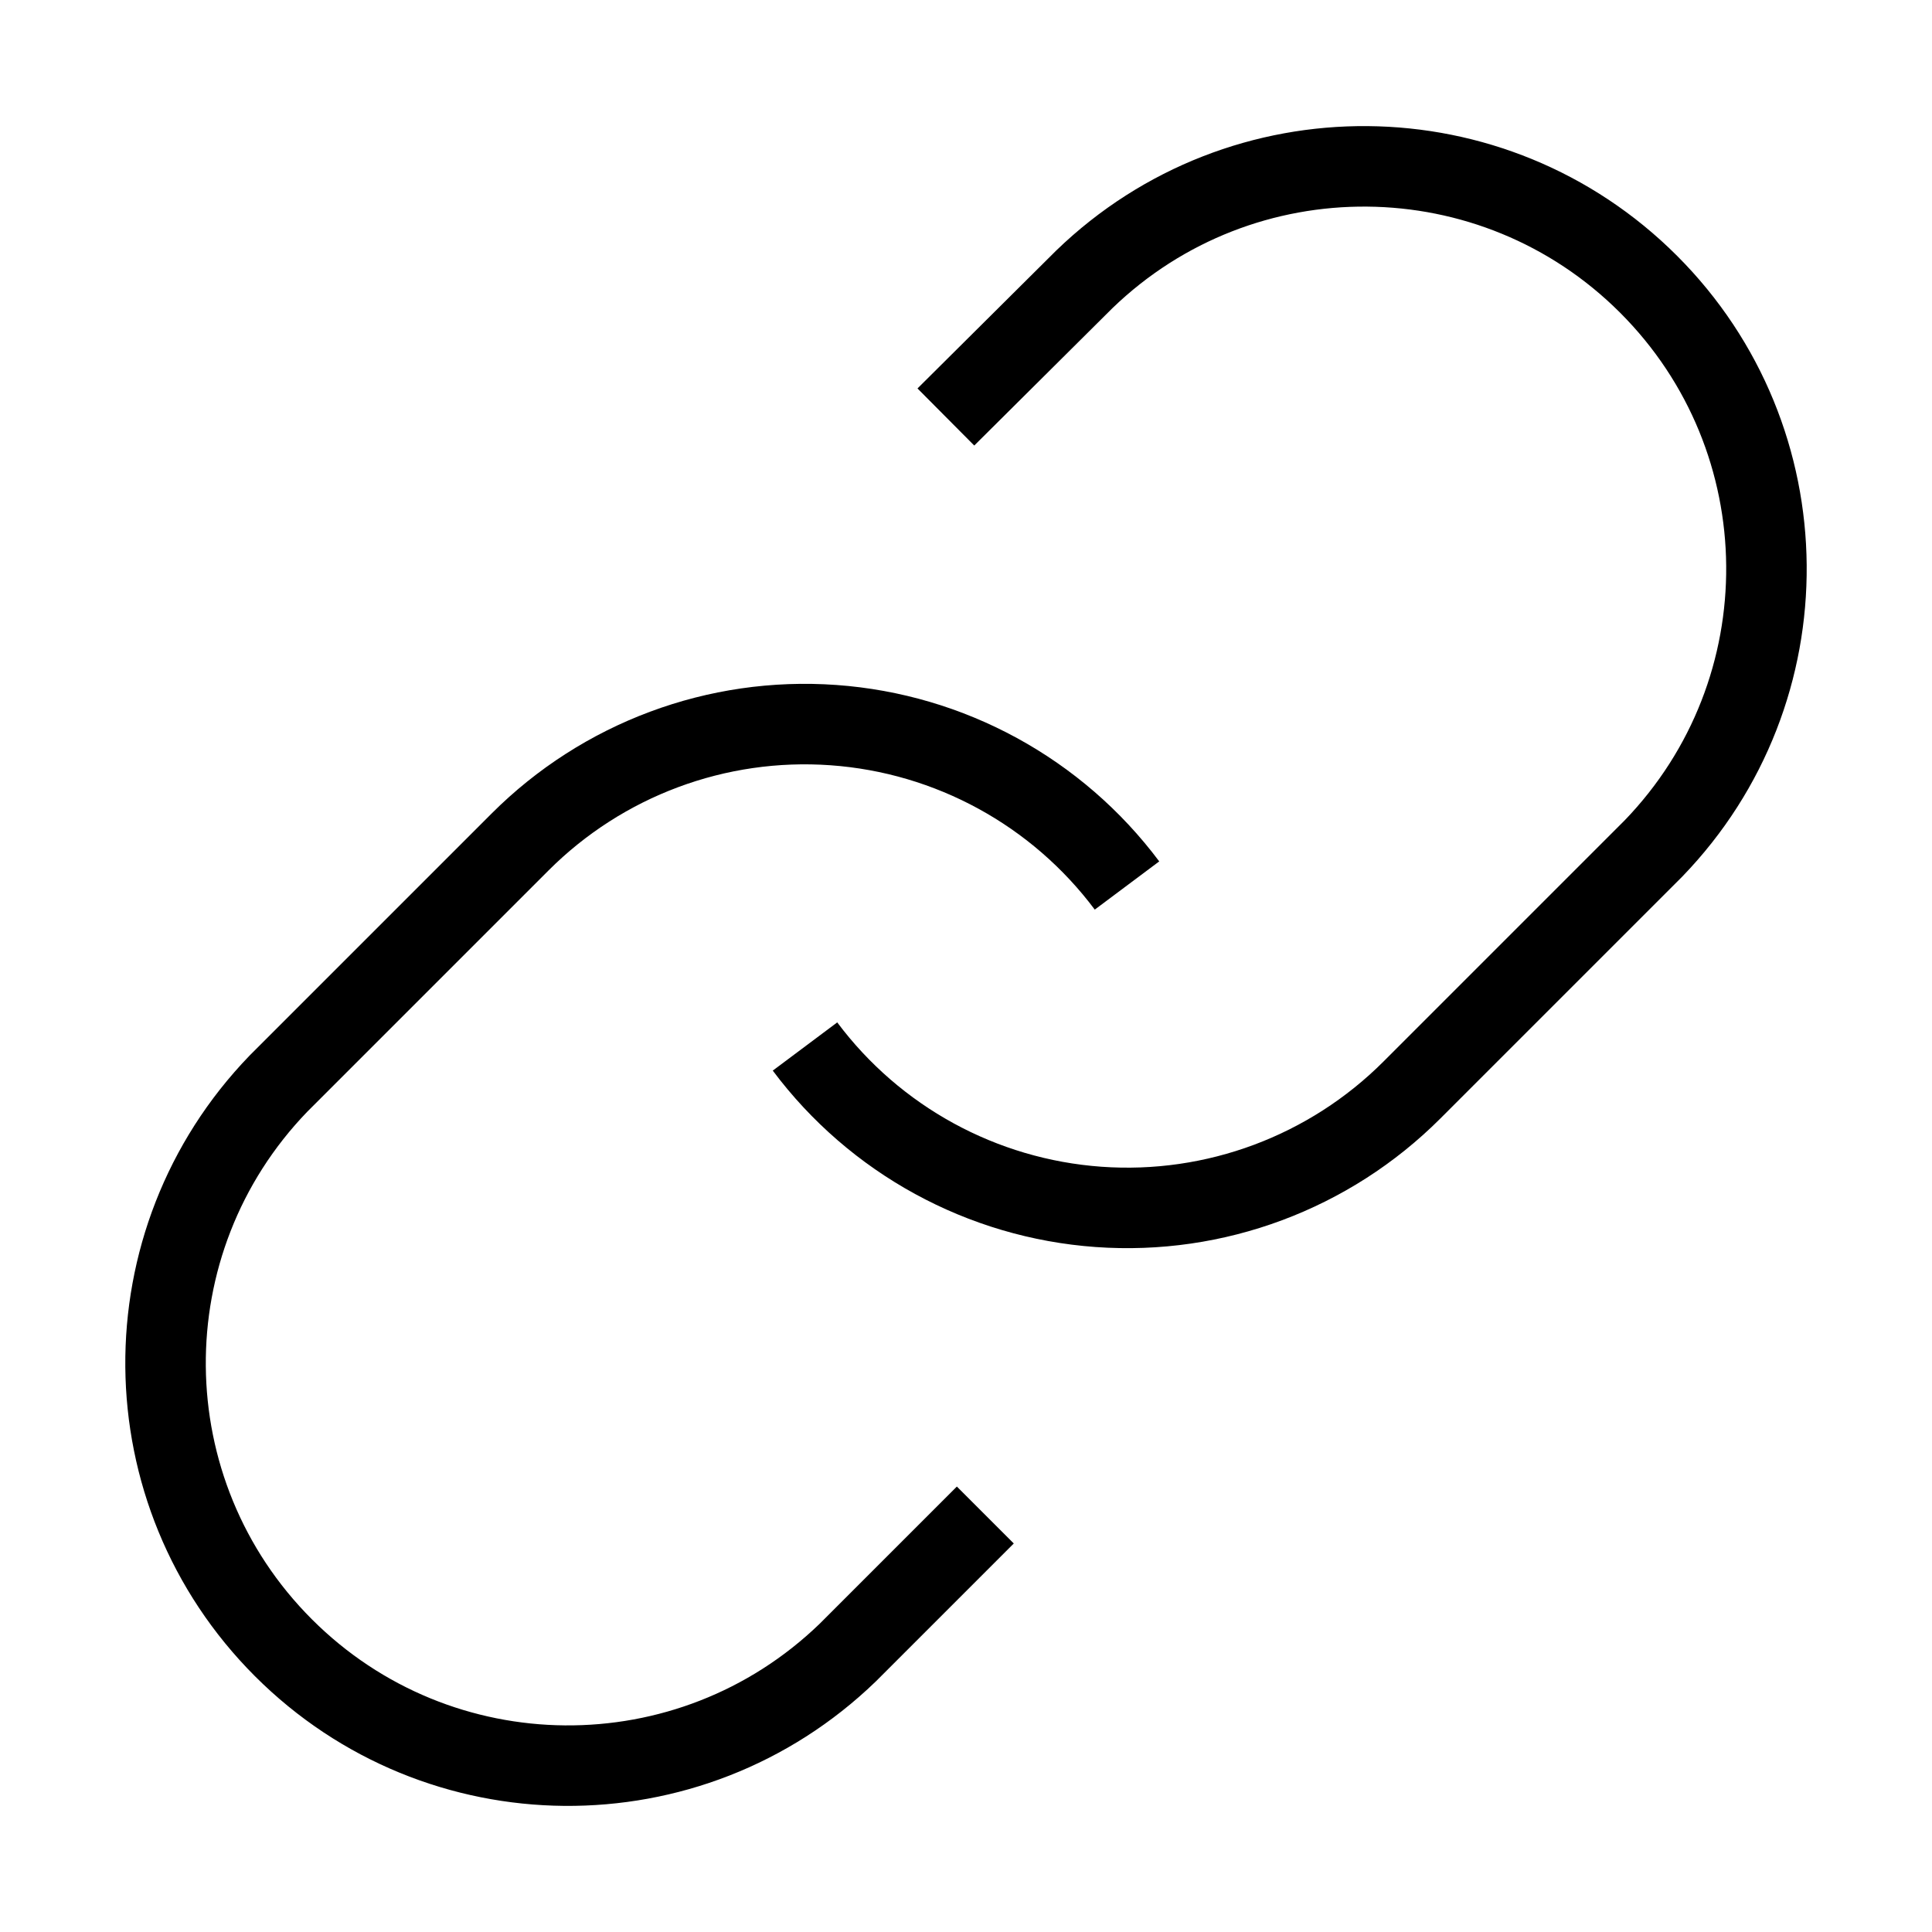
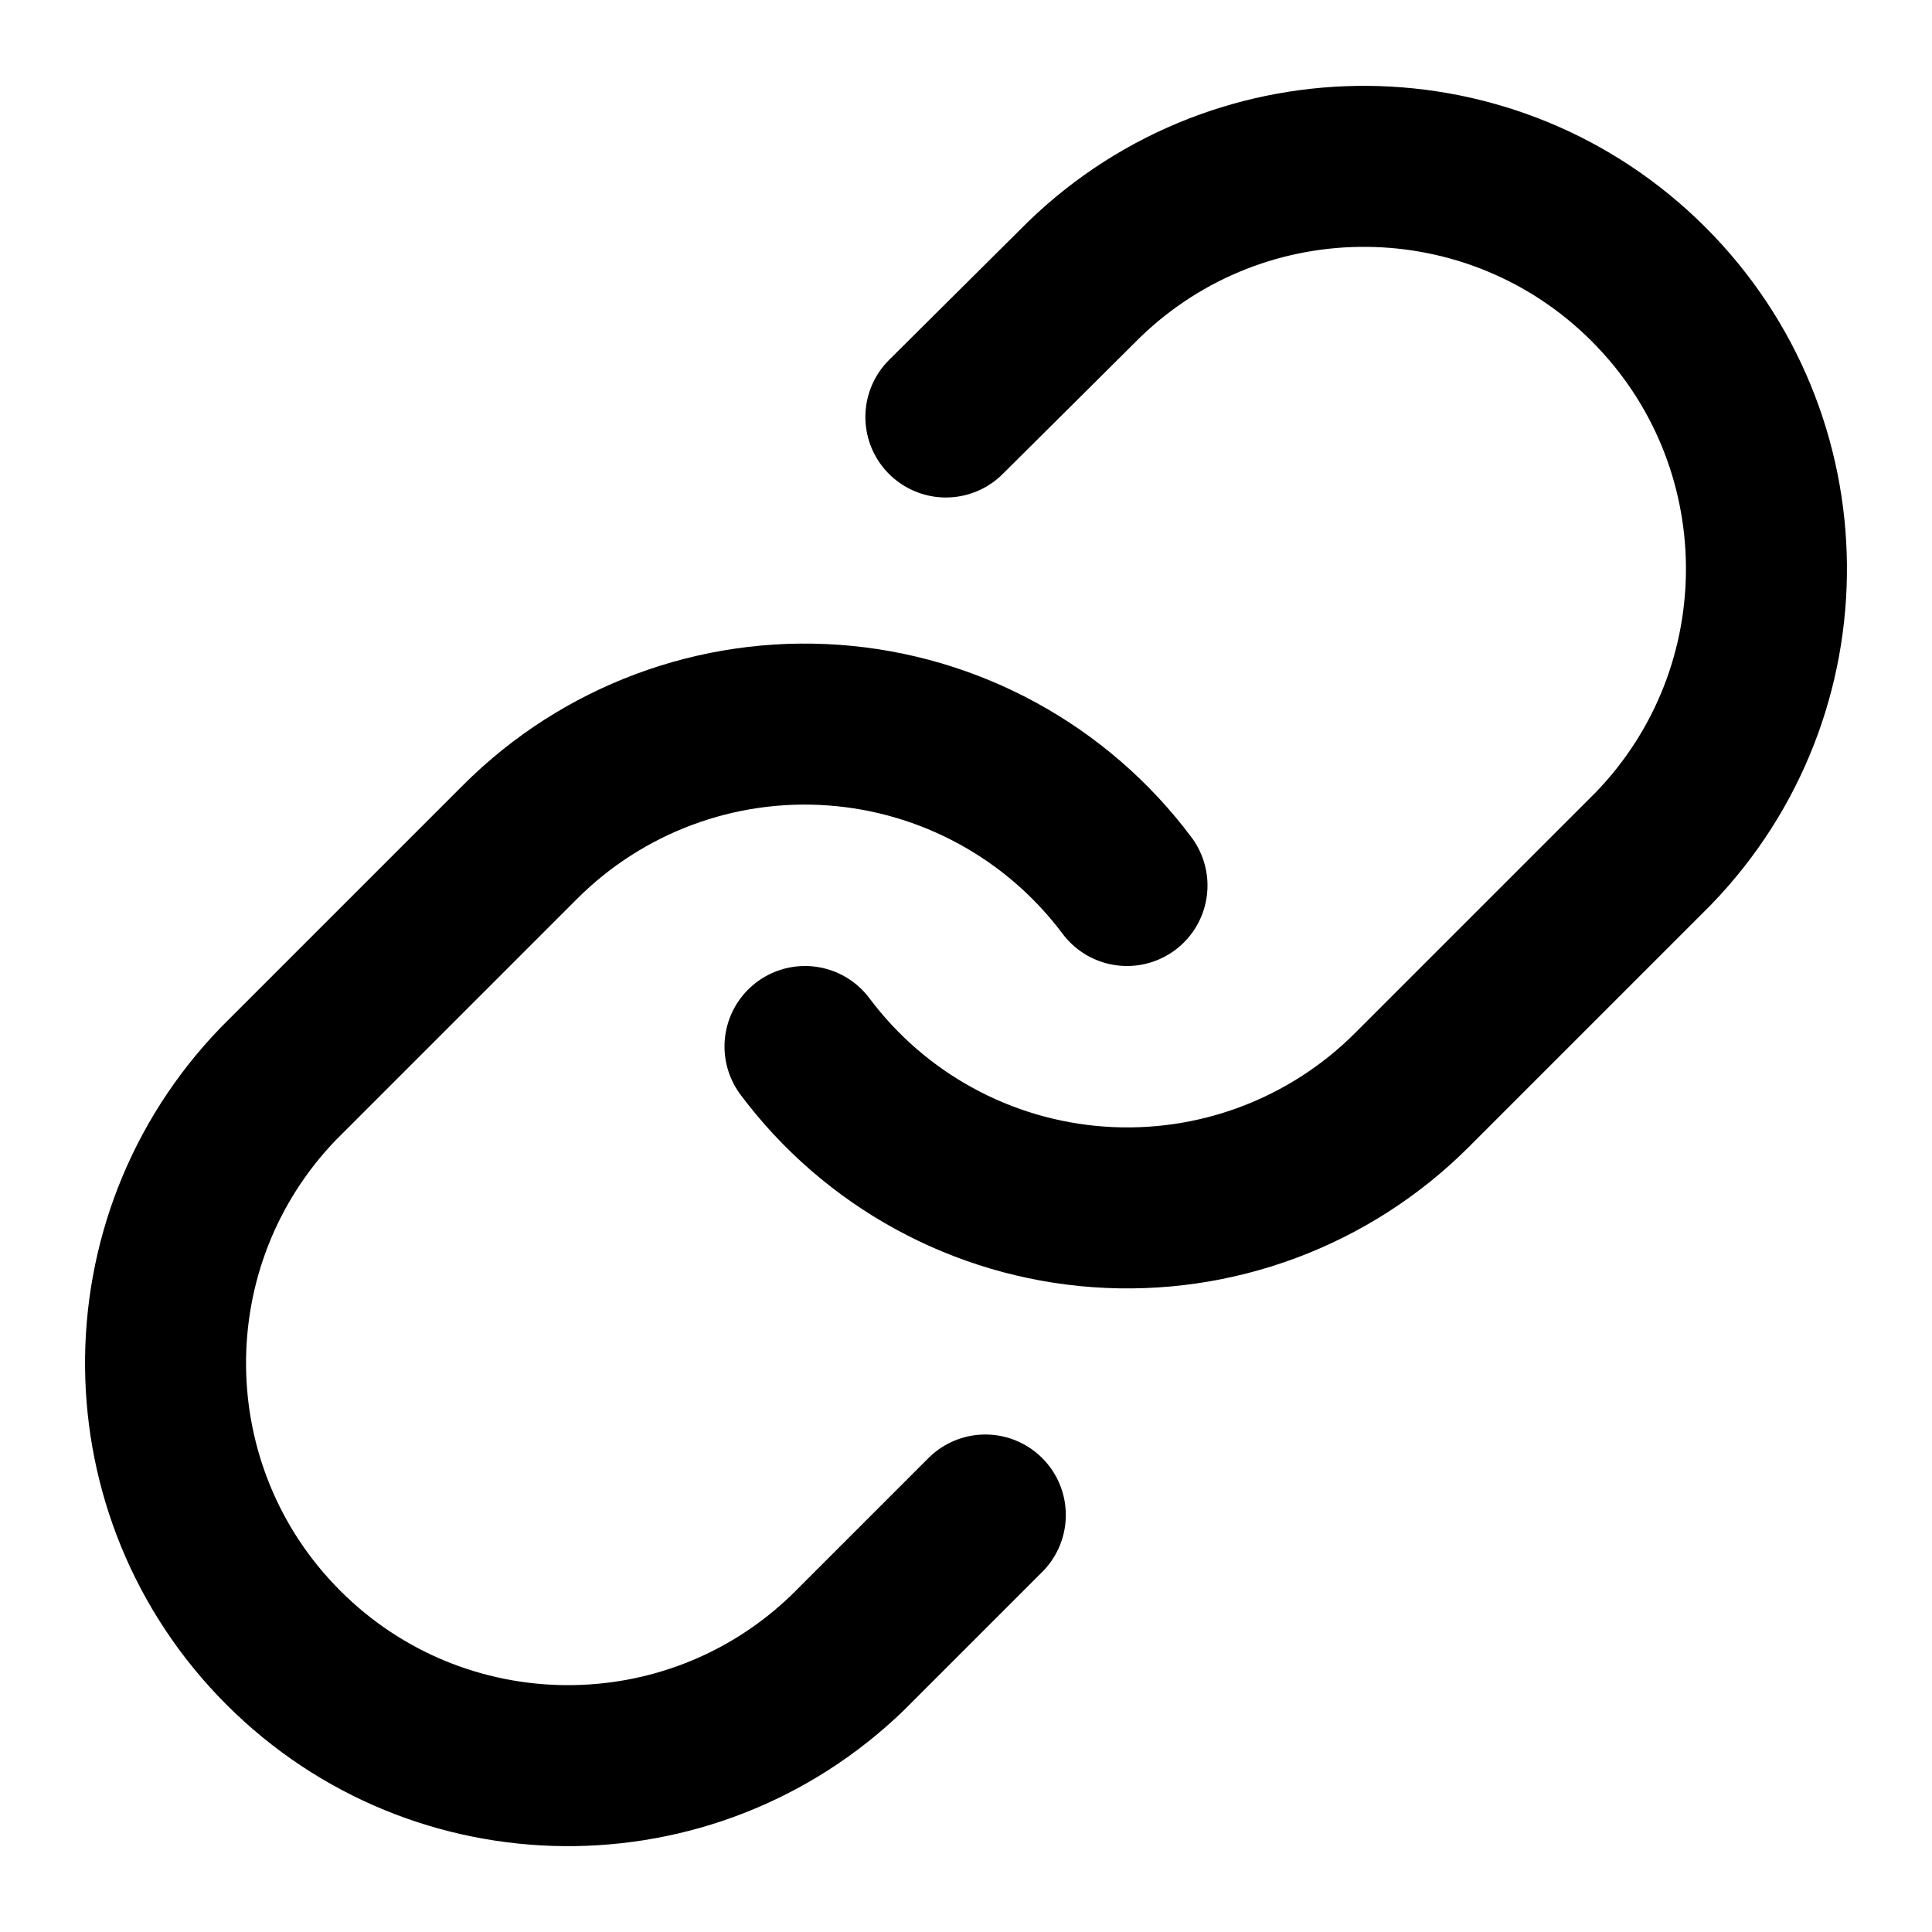
- <svg viewBox="0 0 24 24" stroke="currentColor" strokeWidth="2" fill="none" strokeLinecap="round" strokeLinejoin="round">
+ <svg viewBox="0 0 24 24" fill="none" stroke="currentColor" stroke-width="2" stroke-linecap="round" stroke-linejoin="round" class="lucide lucide-link-icon lucide-link">
  <path d="M10 13a5 5 0 0 0 7.54.54l3-3a5 5 0 0 0-7.07-7.07l-1.72 1.71" />
  <path d="M14 11a5 5 0 0 0-7.54-.54l-3 3a5 5 0 0 0 7.07 7.07l1.71-1.71" />
</svg>
